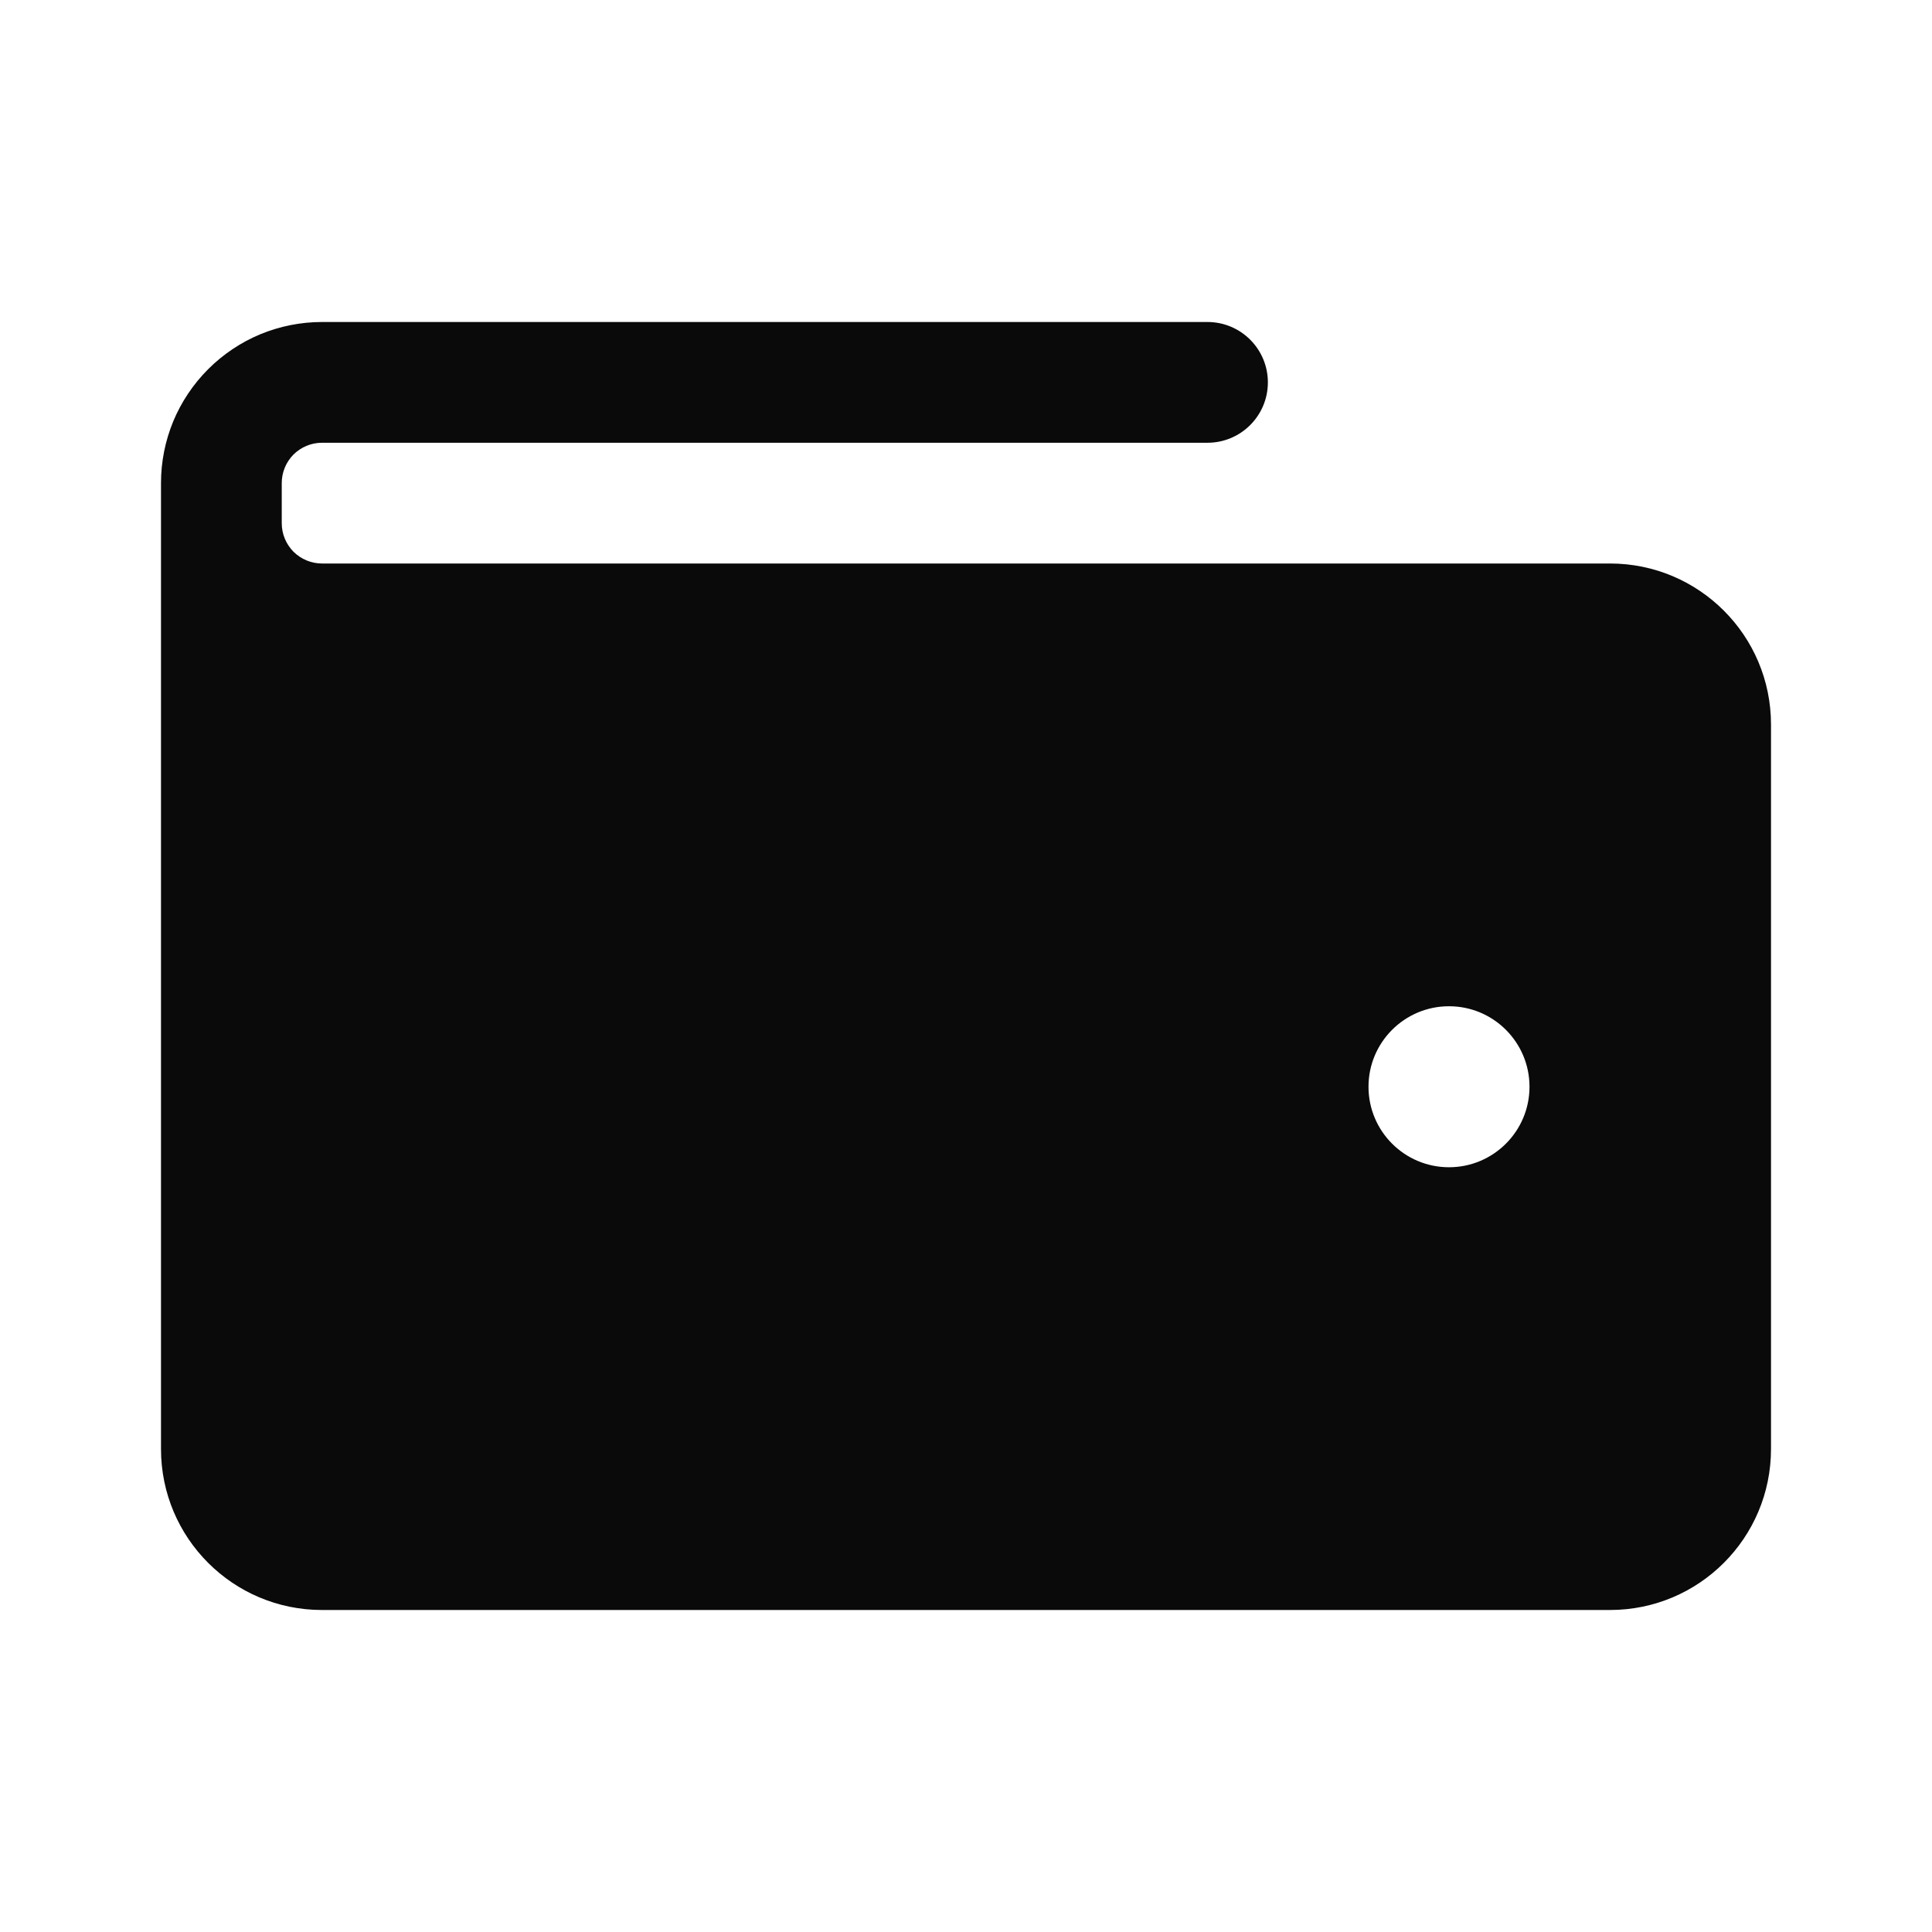
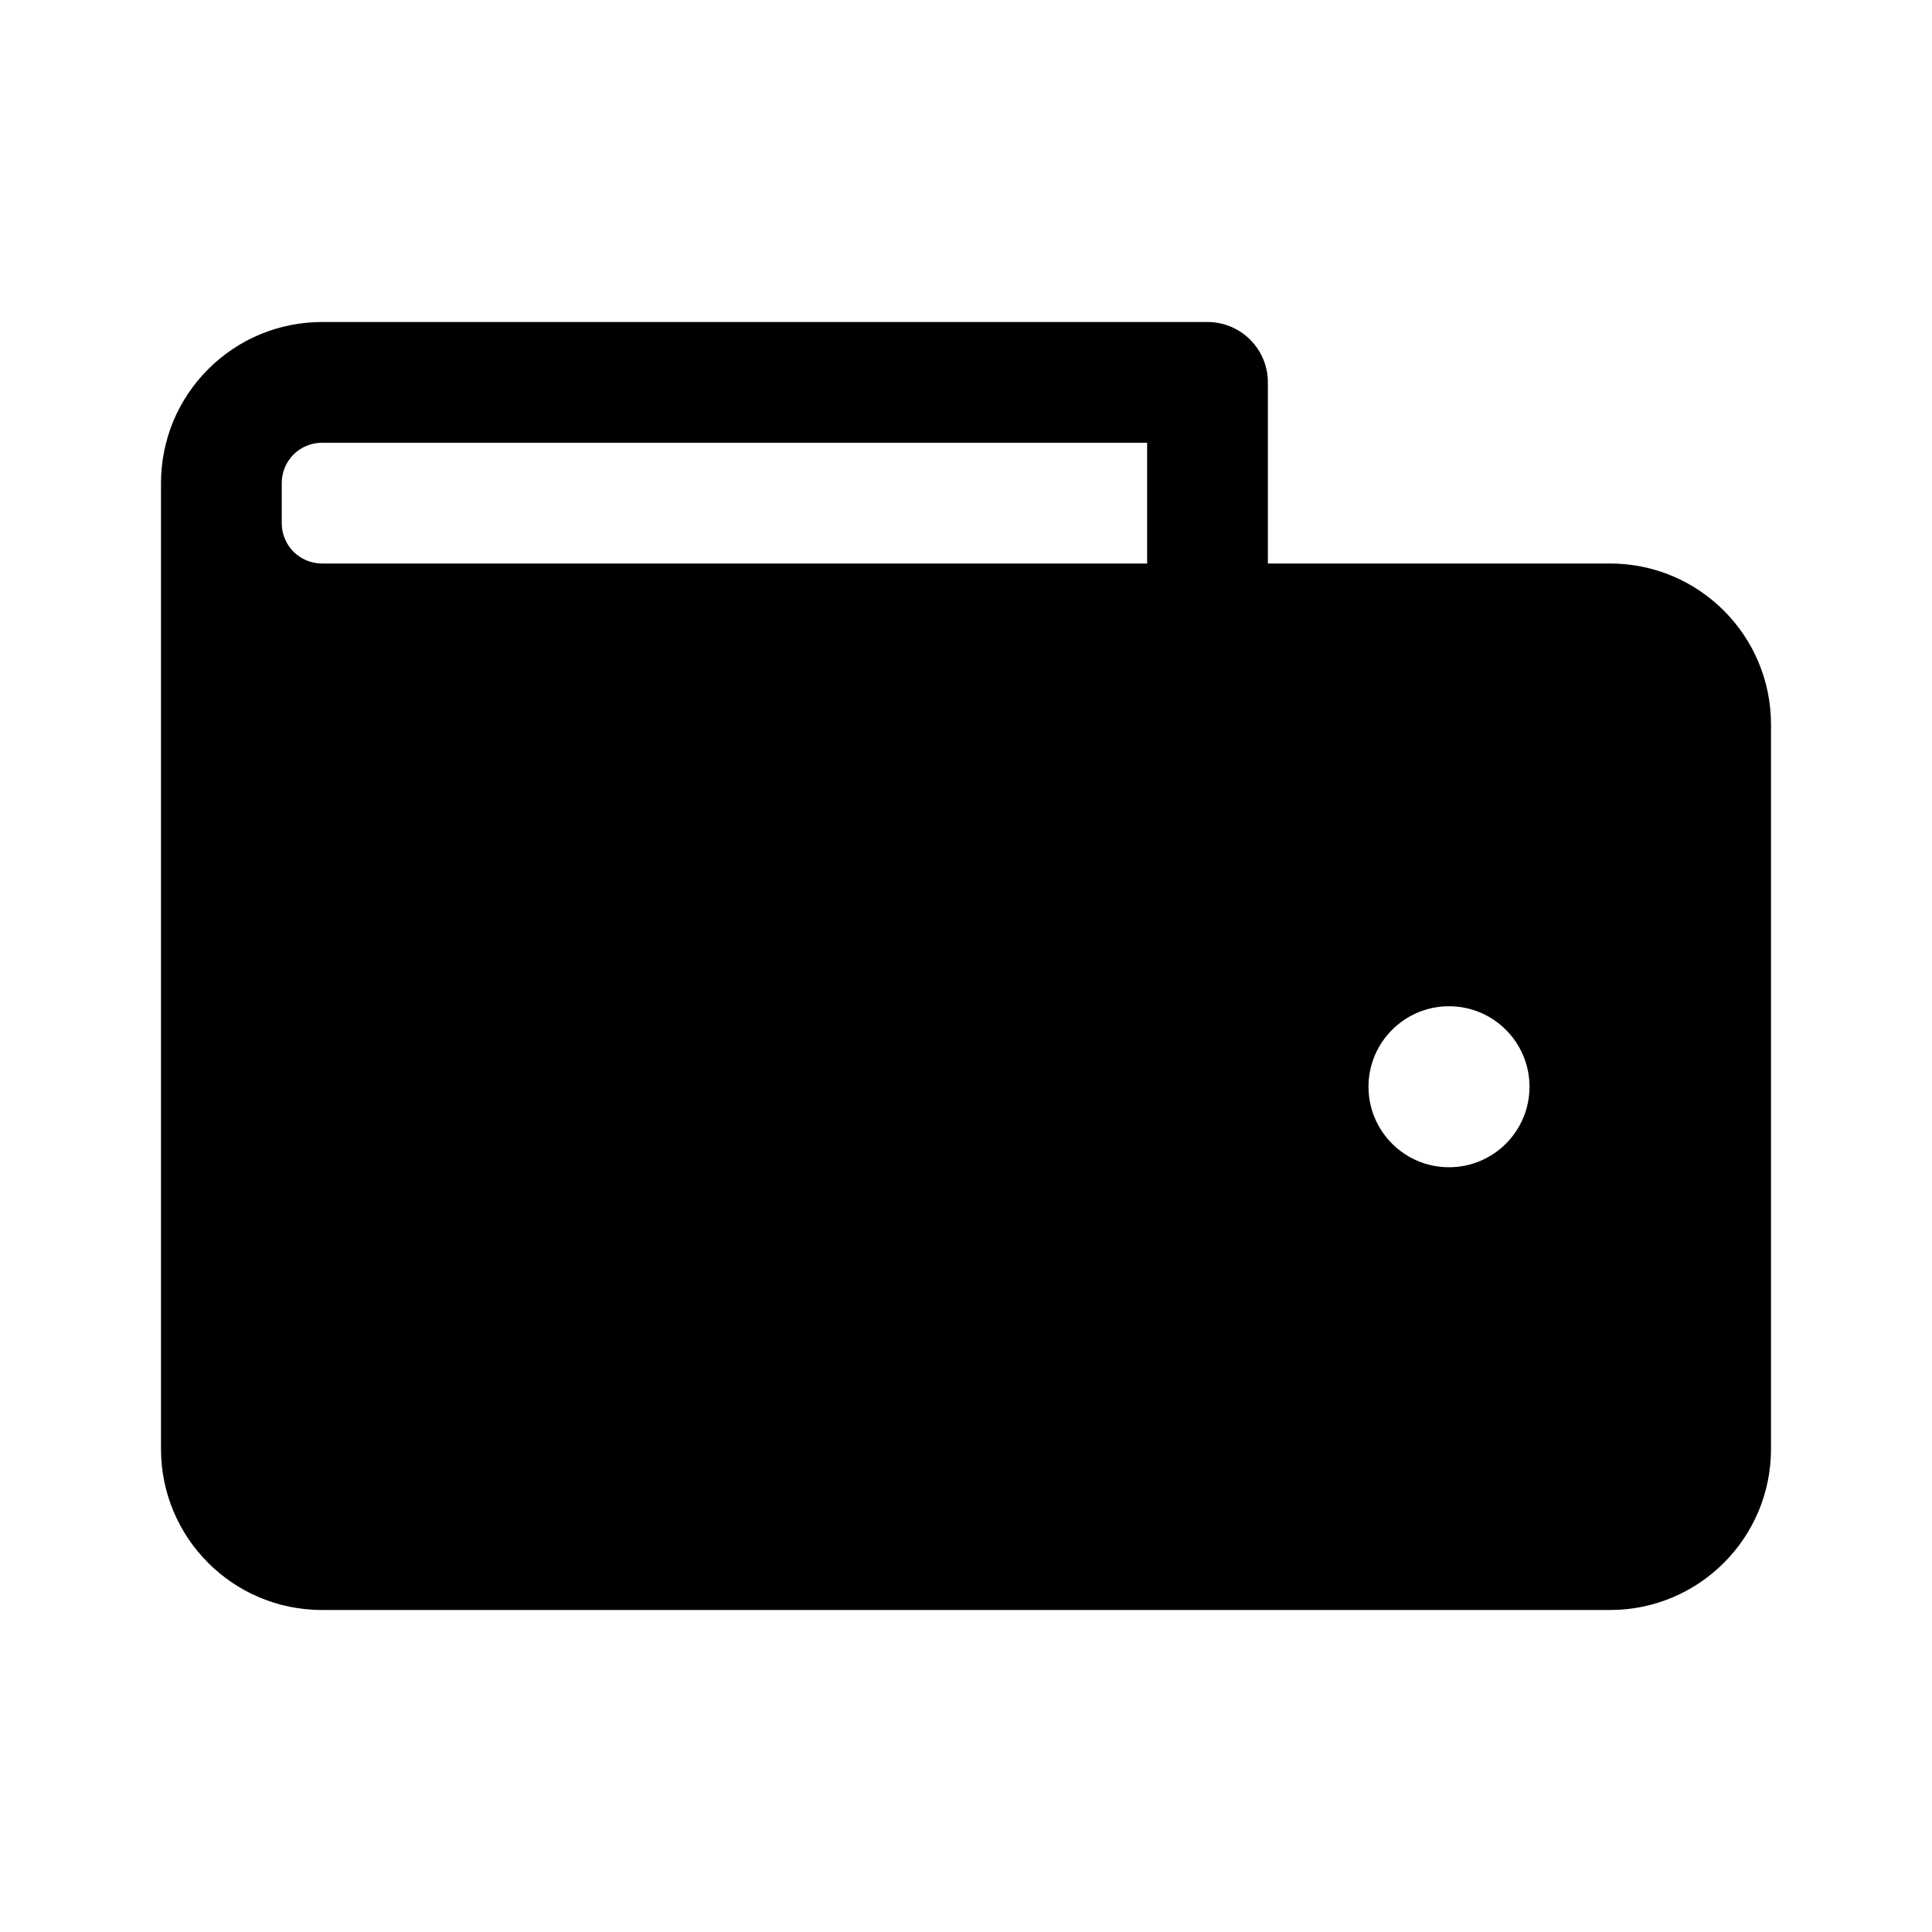
<svg xmlns="http://www.w3.org/2000/svg" width="24" height="24" viewBox="0 0 24 24" fill="none">
-   <path fill-rule="evenodd" clip-rule="evenodd" d="M15 4C15.414 4 15.75 4.336 15.75 4.75C15.75 5.164 15.414 5.5 15 5.5H4C3.934 5.5 3.869 5.513 3.809 5.538C3.748 5.563 3.693 5.6 3.646 5.646C3.6 5.693 3.563 5.748 3.538 5.809C3.513 5.869 3.5 5.934 3.5 6V6.5C3.5 6.566 3.513 6.631 3.538 6.691C3.563 6.752 3.6 6.807 3.646 6.854C3.693 6.9 3.748 6.937 3.809 6.962C3.869 6.987 3.934 7 4 7H20C21.105 7 22 7.895 22 9V18C22 19.105 21.105 20 20 20H4C2.895 20 2 19.105 2 18V6C2 5.737 2.052 5.477 2.152 5.234C2.253 4.992 2.4 4.772 2.586 4.586C2.772 4.4 2.992 4.253 3.234 4.152C3.477 4.052 3.737 4 4 4H15ZM18 12.5C17.448 12.5 17 12.948 17 13.5C17 14.052 17.448 14.5 18 14.5C18.552 14.5 19 14.052 19 13.5C19 12.948 18.552 12.5 18 12.5Z" fill="#0A0A0A" />
+   <path fill-rule="evenodd" clip-rule="evenodd" d="M15 4C15.414 4 15.75 4.336 15.75 4.75V7H20C21.105 7 22 7.895 22 9V18C22 19.105 21.105 20 20 20H4C2.895 20 2 19.105 2 18V6C2 5.737 2.052 5.477 2.152 5.234C2.253 4.992 2.4 4.772 2.586 4.586C2.772 4.4 2.992 4.253 3.234 4.152C3.477 4.052 3.737 4 4 4H15ZM18 12.5C17.448 12.5 17 12.948 17 13.5C17 14.052 17.448 14.5 18 14.5C18.552 14.5 19 14.052 19 13.5C19 12.948 18.552 12.5 18 12.5ZM4 5.5C3.934 5.5 3.869 5.513 3.809 5.538C3.748 5.563 3.693 5.6 3.646 5.646C3.6 5.693 3.563 5.748 3.538 5.809C3.513 5.869 3.5 5.934 3.5 6V6.5C3.5 6.566 3.513 6.631 3.538 6.691C3.563 6.752 3.6 6.807 3.646 6.854C3.693 6.9 3.748 6.937 3.809 6.962C3.869 6.987 3.934 7 4 7H14.25V5.5H4Z" fill="black" />
</svg>
